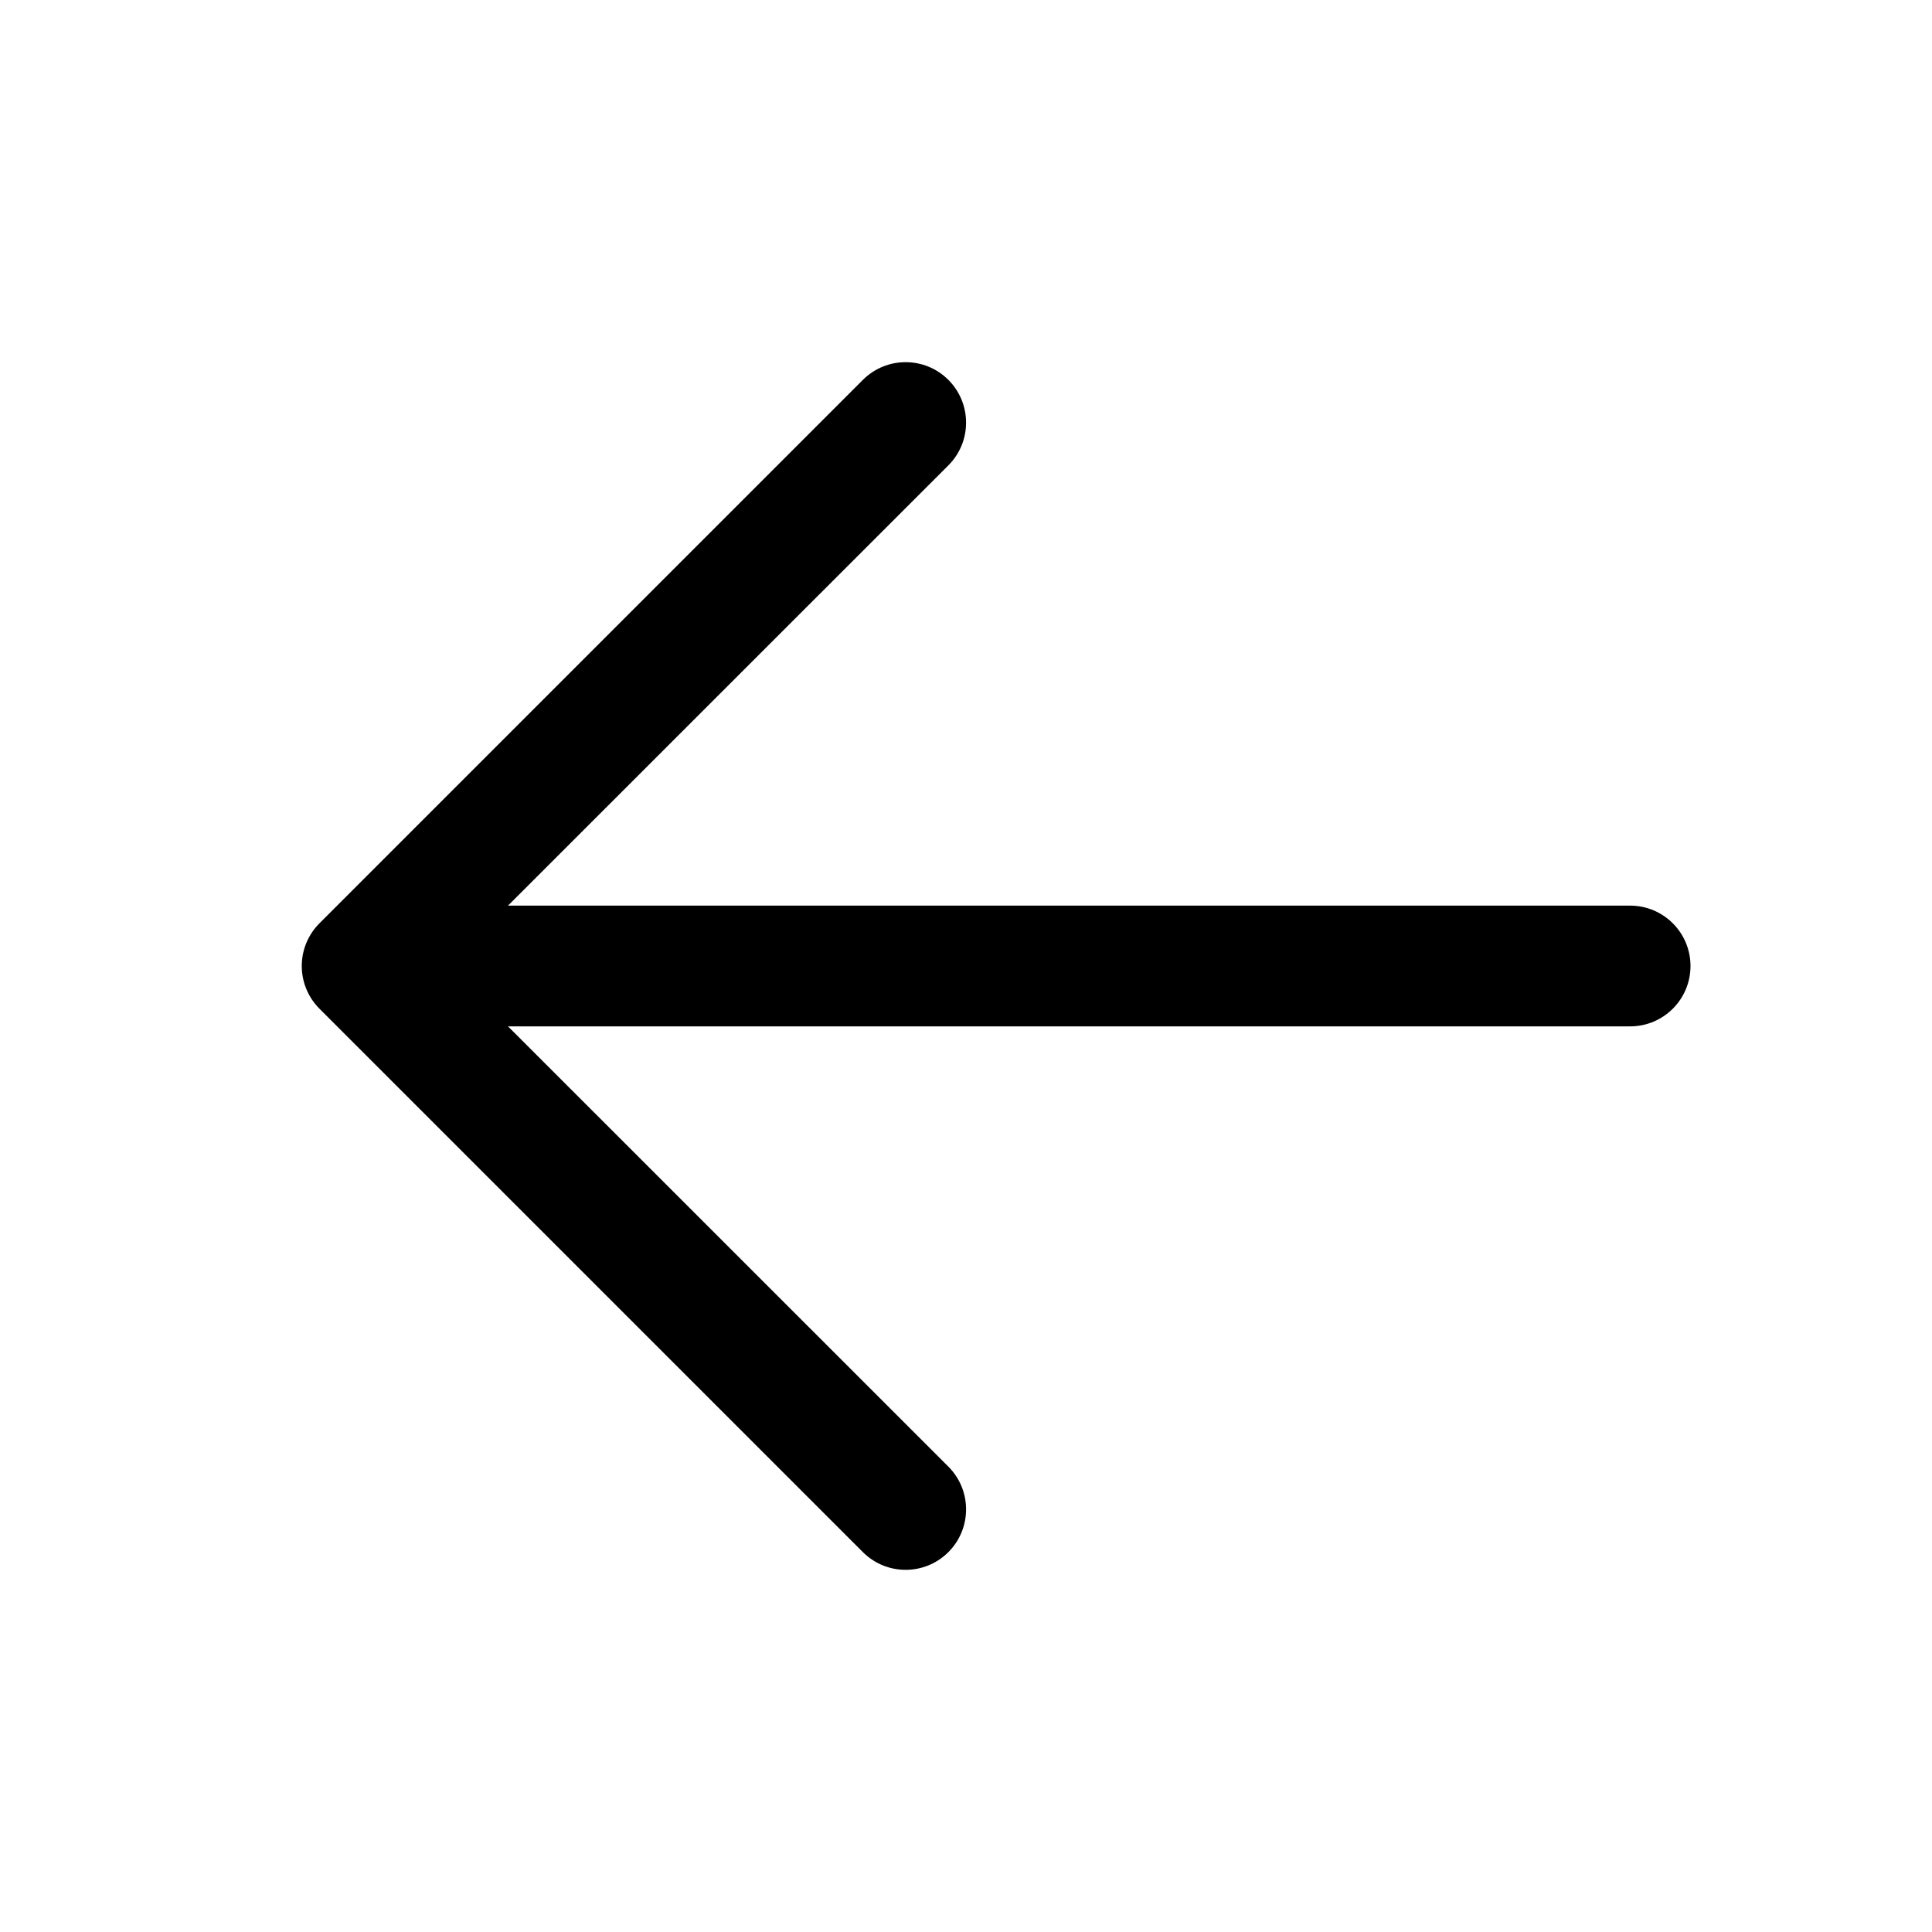
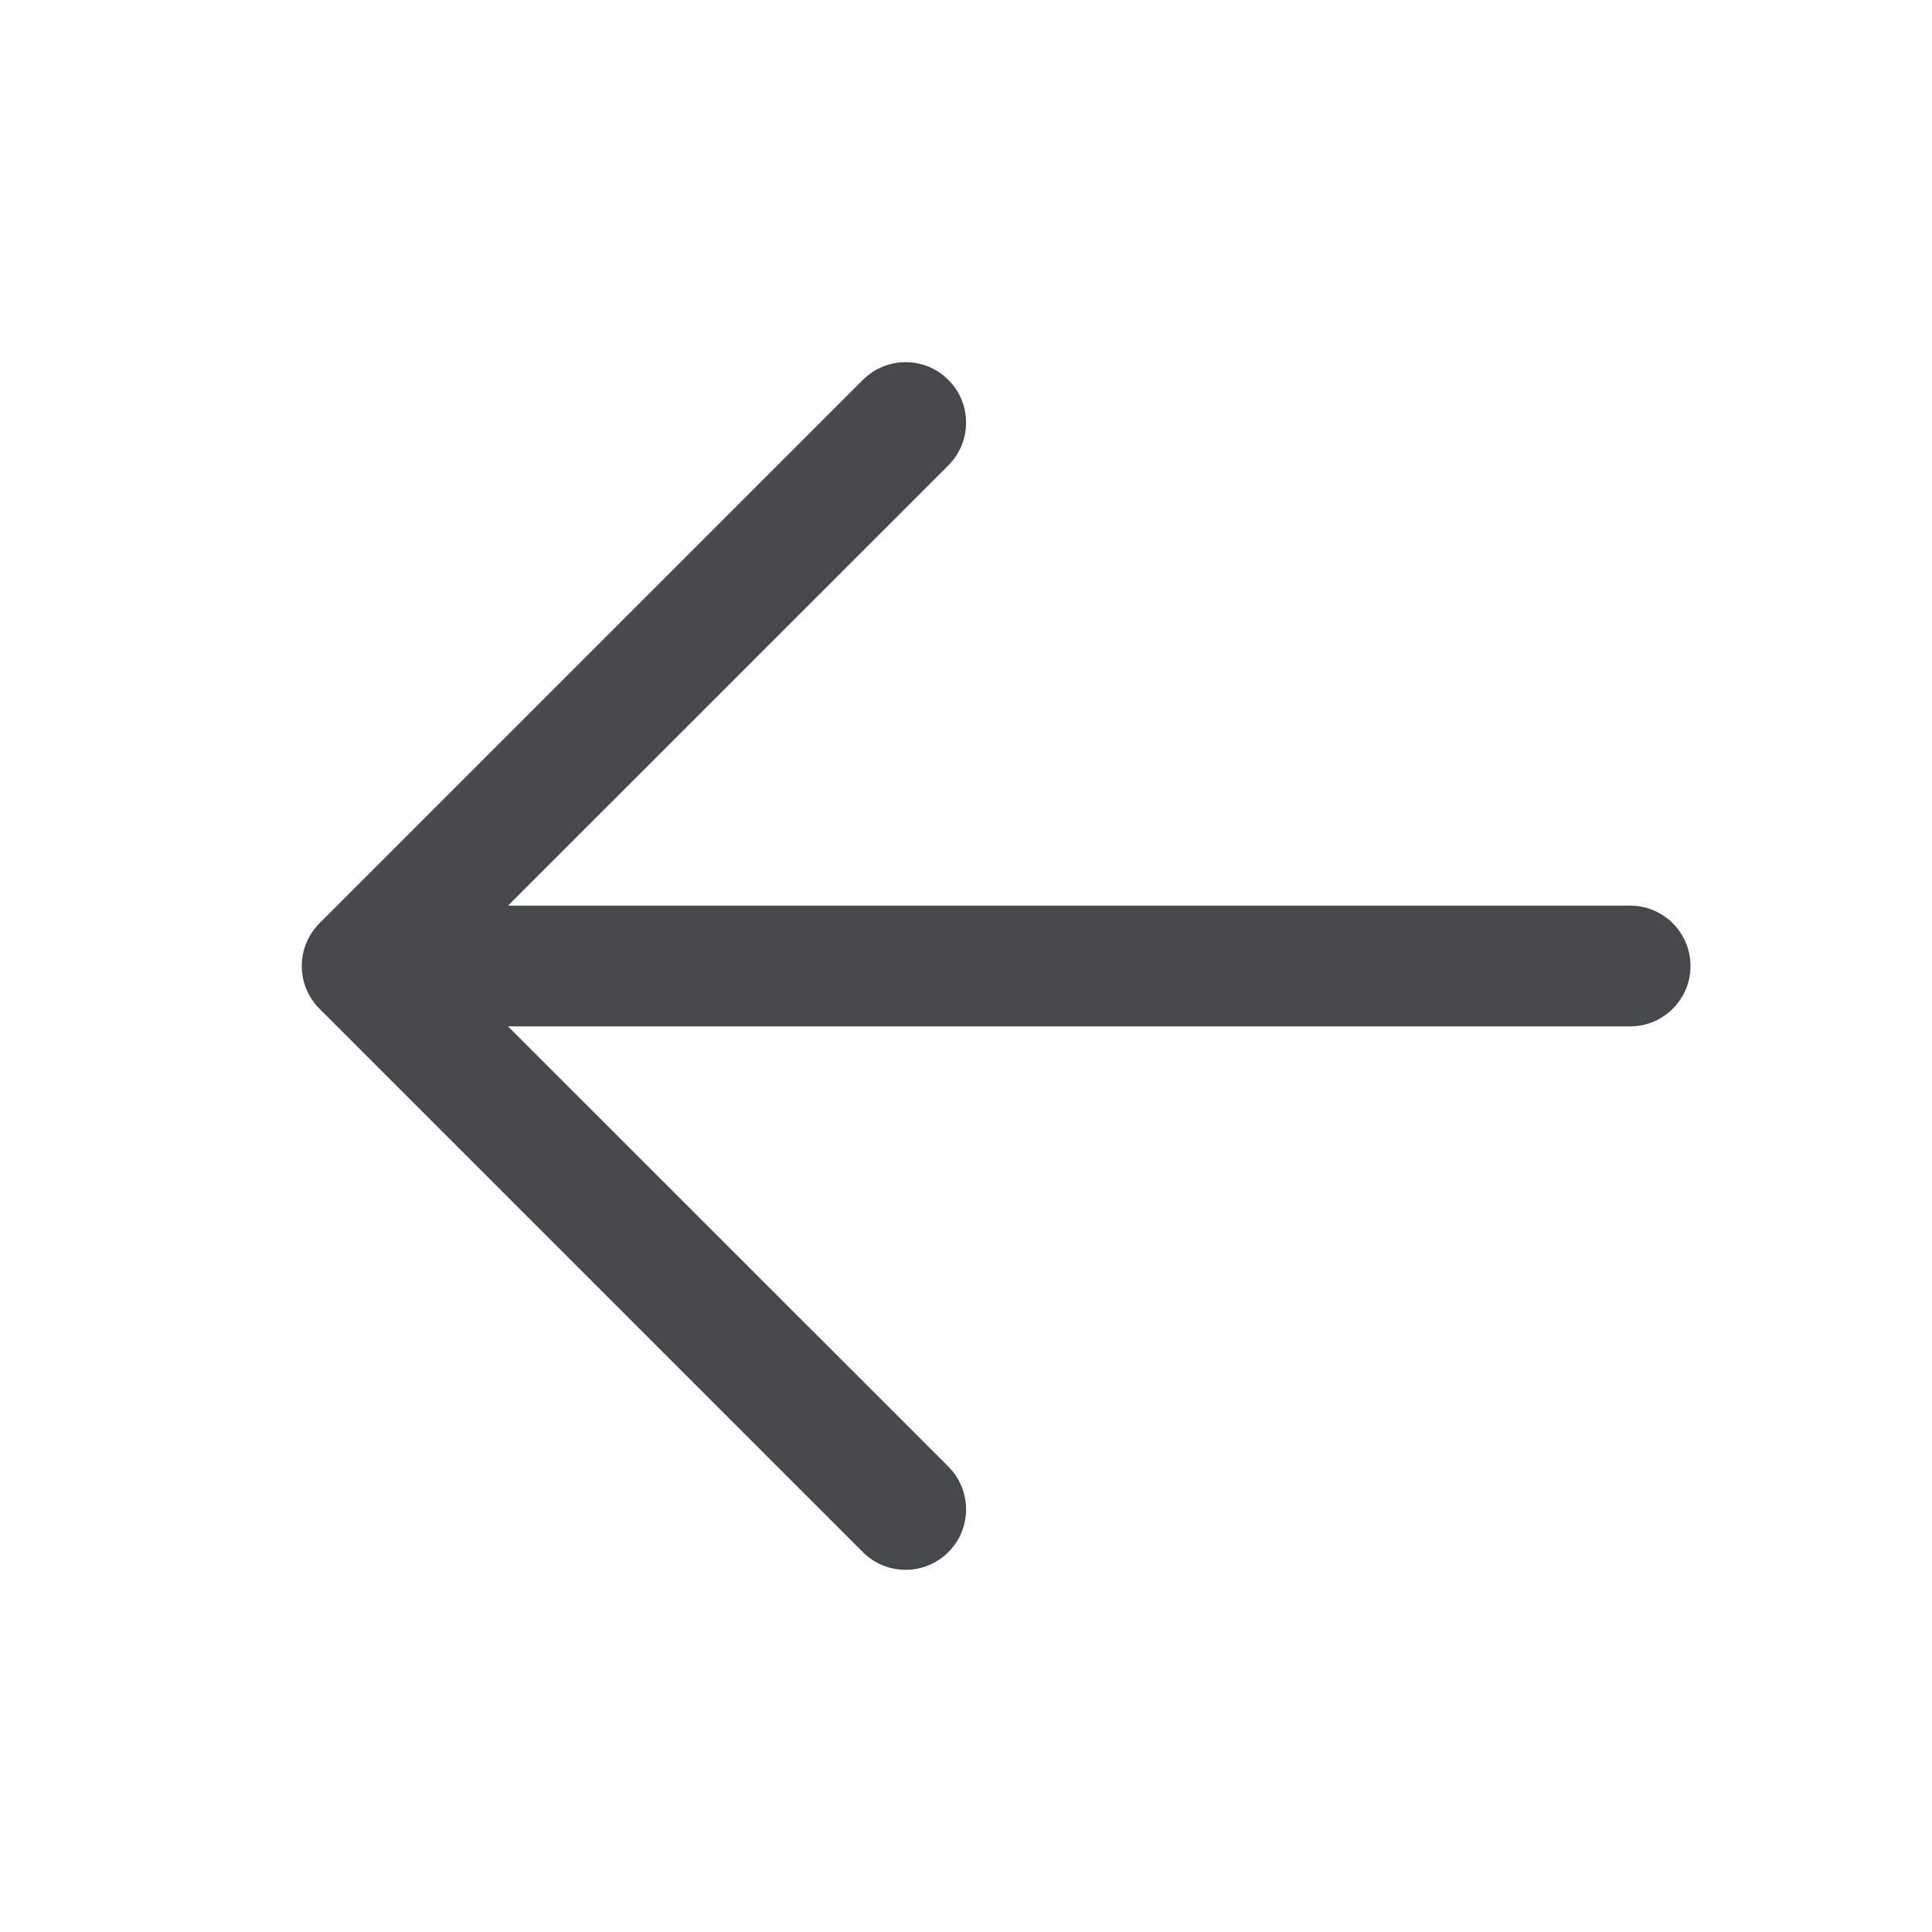
- <svg xmlns="http://www.w3.org/2000/svg" width="35px" height="35px" viewBox="0 0 1024 1024" fill="#000000">
+ <svg xmlns="http://www.w3.org/2000/svg" width="35px" height="35px" viewBox="0 0 1024 1024" fill="#45494c">
  <g id="SVGRepo_bgCarrier" stroke-width="0" />
  <g id="SVGRepo_tracerCarrier" stroke-linecap="round" stroke-linejoin="round" />
  <g id="SVGRepo_iconCarrier">
-     <path fill="#000000" d="M224 480h640a32 32 0 1 1 0 64H224a32 32 0 0 1 0-64z" />
-     <path fill="#000000" d="m237.248 512 265.408 265.344a32 32 0 0 1-45.312 45.312l-288-288a32 32 0 0 1 0-45.312l288-288a32 32 0 1 1 45.312 45.312L237.248 512z" />
+     <path fill="#45494c" d="M224 480h640a32 32 0 1 1 0 64H224a32 32 0 0 1 0-64z" />
+     <path fill="#45494c" d="m237.248 512 265.408 265.344a32 32 0 0 1-45.312 45.312l-288-288a32 32 0 0 1 0-45.312l288-288a32 32 0 1 1 45.312 45.312L237.248 512z" />
  </g>
</svg>
